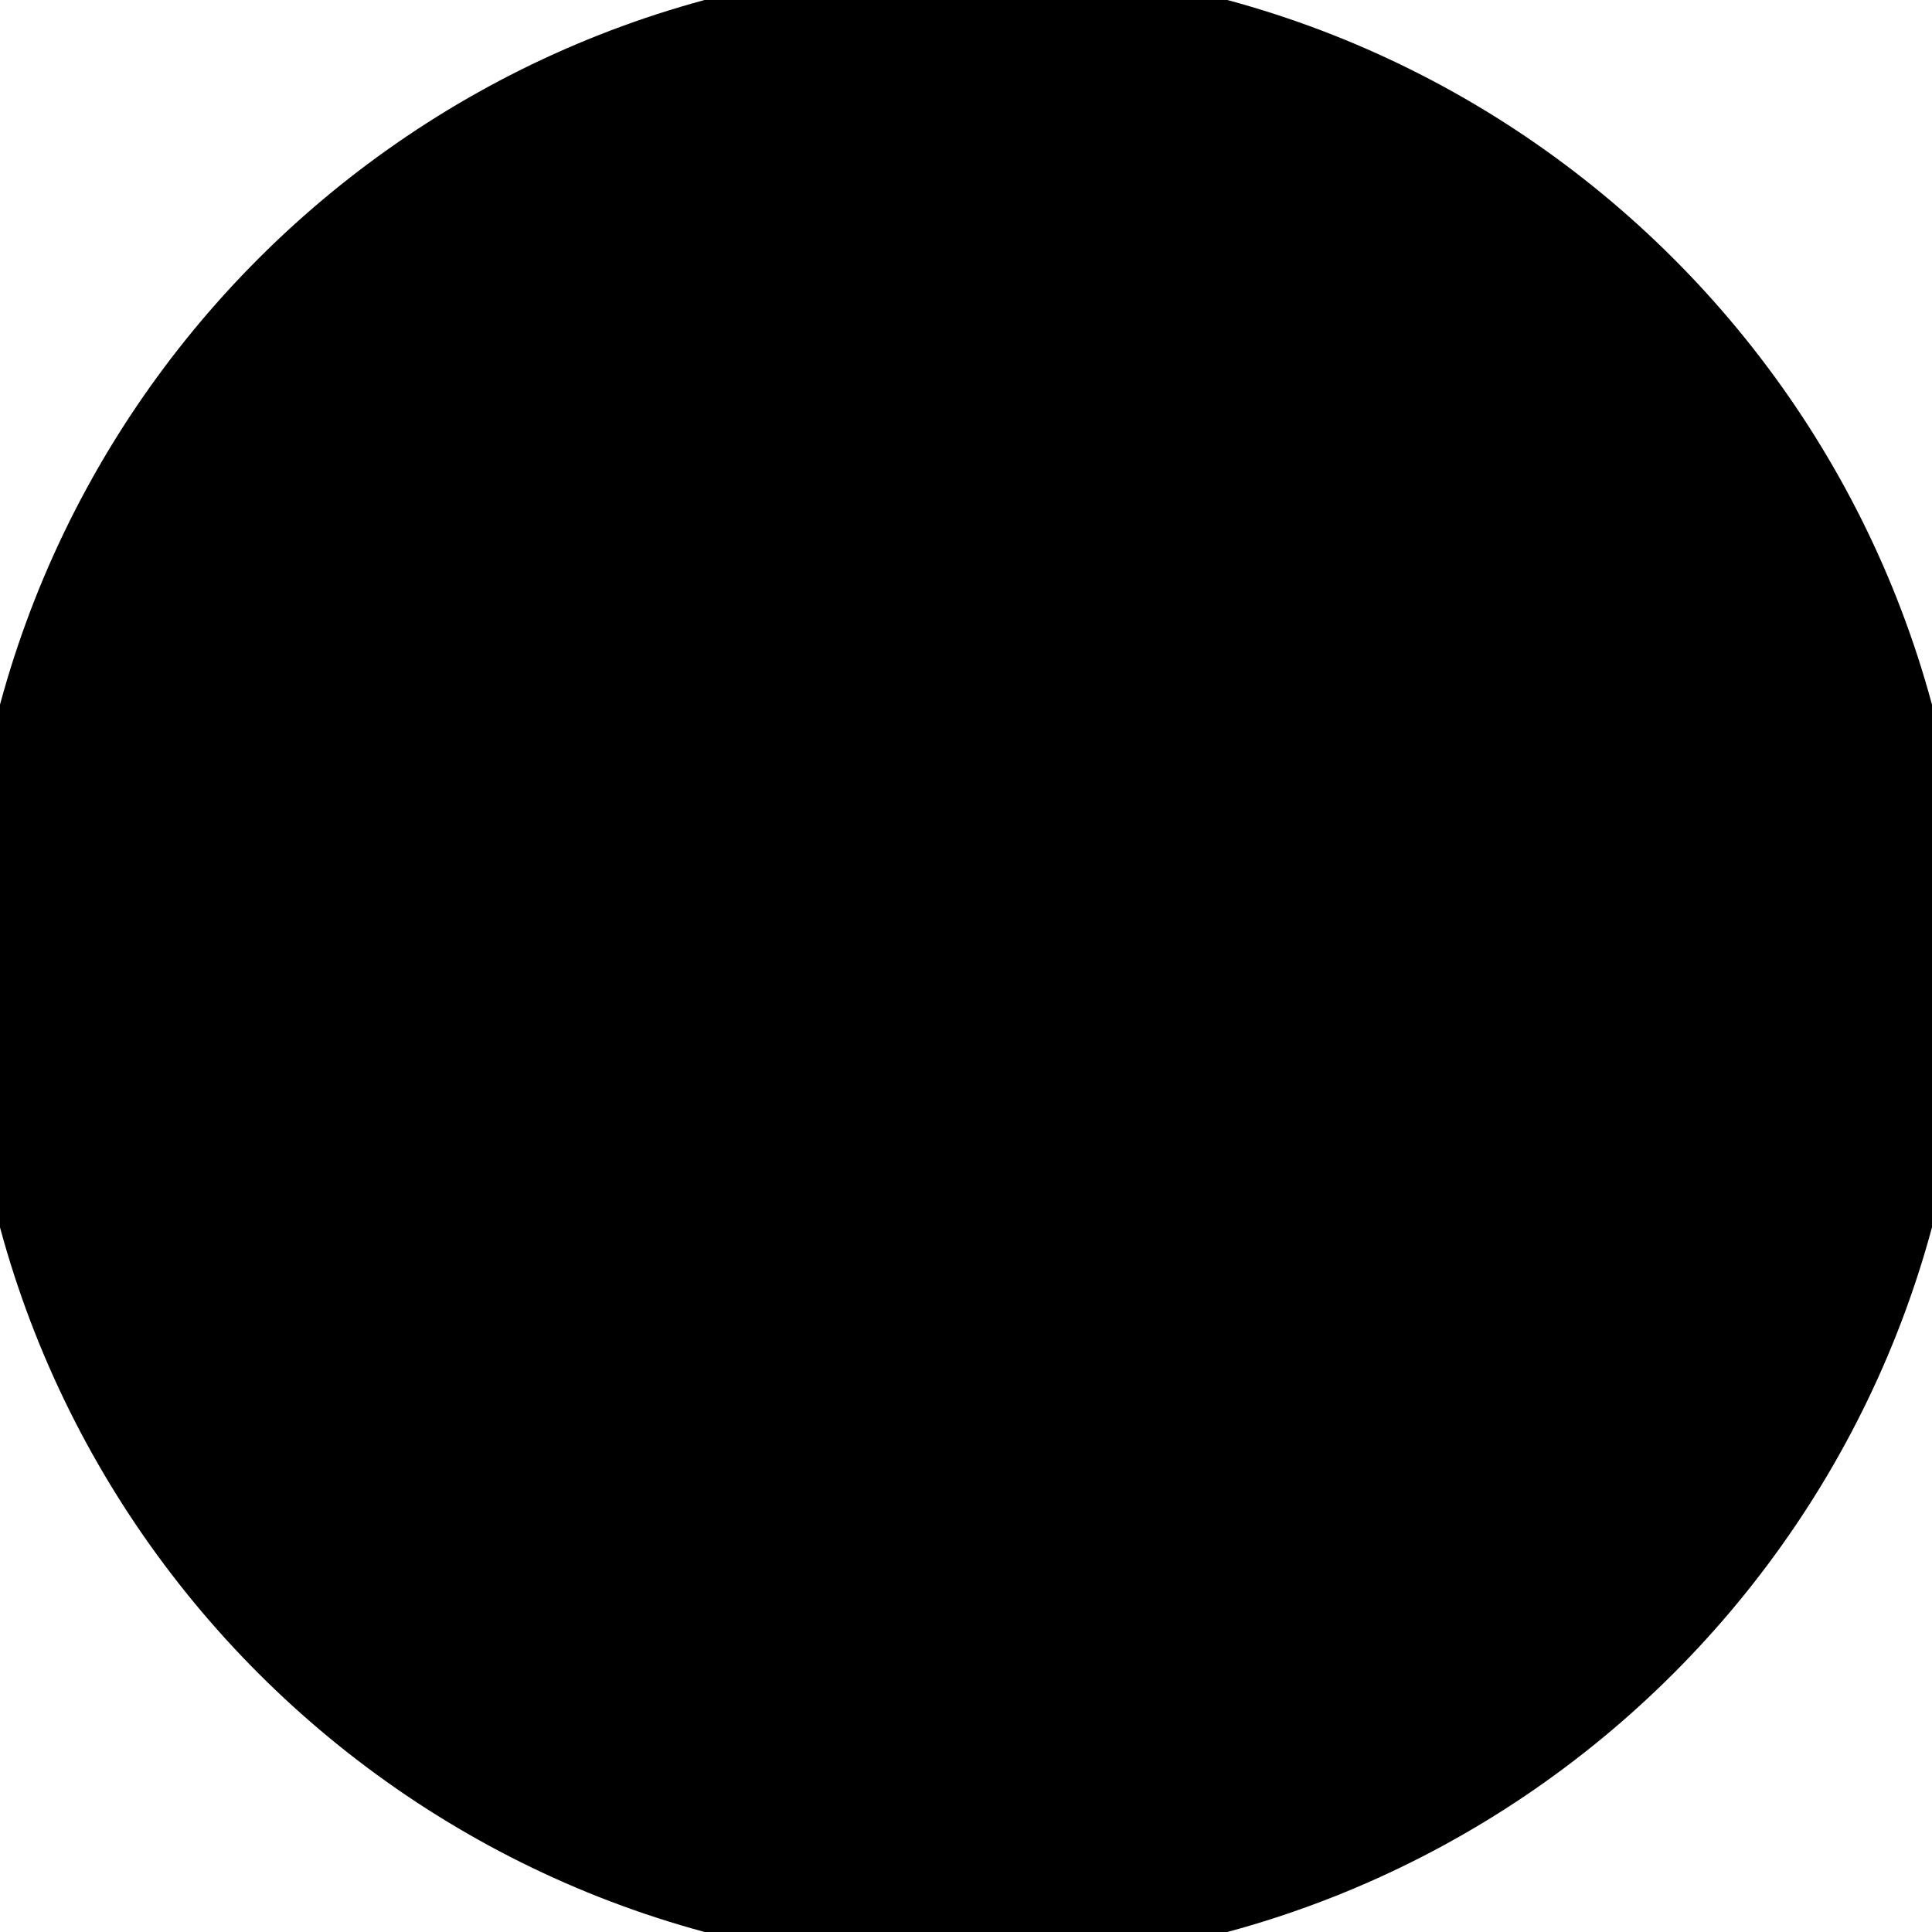
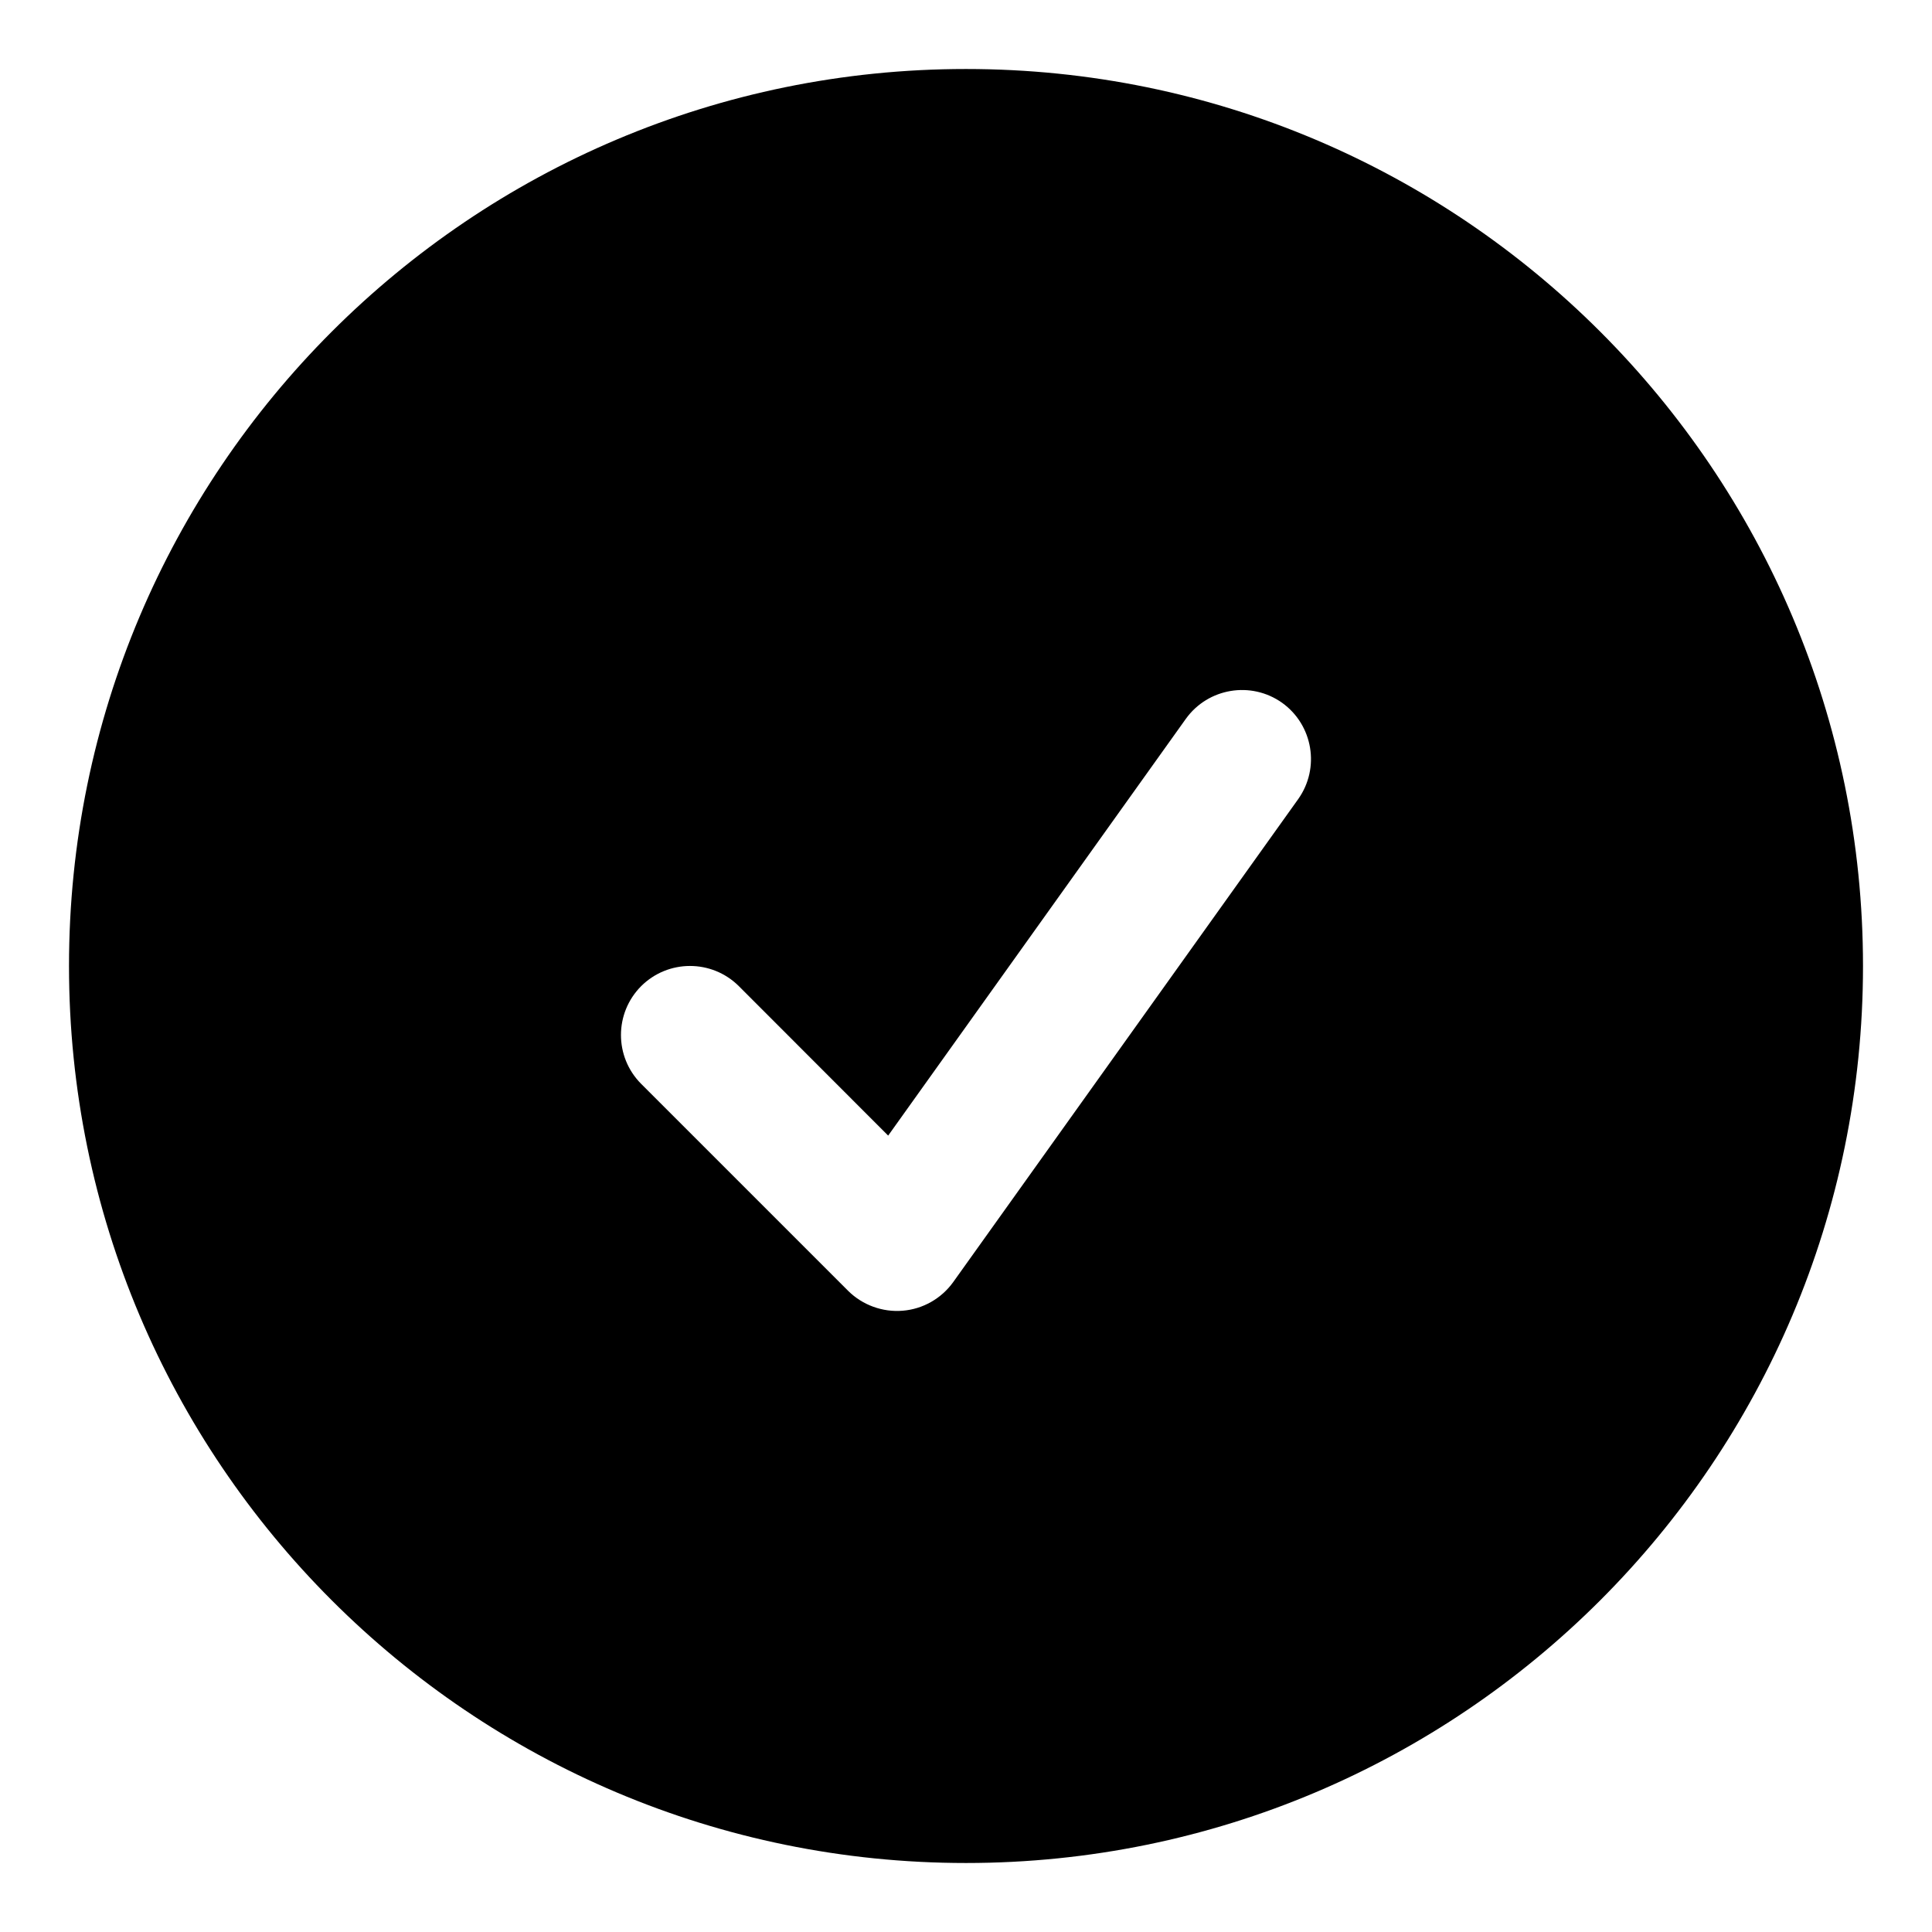
- <svg xmlns="http://www.w3.org/2000/svg" stroke="currentColor" stroke-width="1.5" viewBox="0 0 14 14" fill="none">
-   <path fill-rule="evenodd" clip-rule="evenodd" d="M0.5 7C0.5 3.41 3.41 0.5 7 0.5C10.59 0.5 13.5 3.41 13.5 7C13.5 10.59 10.59 13.5 7 13.5C3.41 13.5 0.5 10.59 0.5 7ZM9.407 5.791C9.567 5.566 9.515 5.254 9.291 5.093C9.066 4.933 8.754 4.985 8.593 5.209L6.436 8.229L5.354 7.146C5.158 6.951 4.842 6.951 4.646 7.146C4.451 7.342 4.451 7.658 4.646 7.854L6.146 9.354C6.25 9.457 6.395 9.51 6.541 9.498C6.688 9.486 6.821 9.41 6.907 9.291L9.407 5.791Z" fill="currentColor" />
+ <svg xmlns="http://www.w3.org/2000/svg" stroke-width="1.5" viewBox="0 0 14 14" fill="currentColor">
+   <path fill-rule="evenodd" clip-rule="evenodd" d="M0.5 7C0.5 3.41 3.41 0.5 7 0.5C10.59 0.5 13.5 3.41 13.5 7C13.5 10.59 10.59 13.5 7 13.5C3.41 13.5 0.5 10.59 0.5 7ZM9.407 5.791C9.567 5.566 9.515 5.254 9.291 5.093C9.066 4.933 8.754 4.985 8.593 5.209L6.436 8.229L5.354 7.146C5.158 6.951 4.842 6.951 4.646 7.146C4.451 7.342 4.451 7.658 4.646 7.854L6.146 9.354C6.25 9.457 6.395 9.51 6.541 9.498C6.688 9.486 6.821 9.41 6.907 9.291L9.407 5.791Z" />
</svg>
